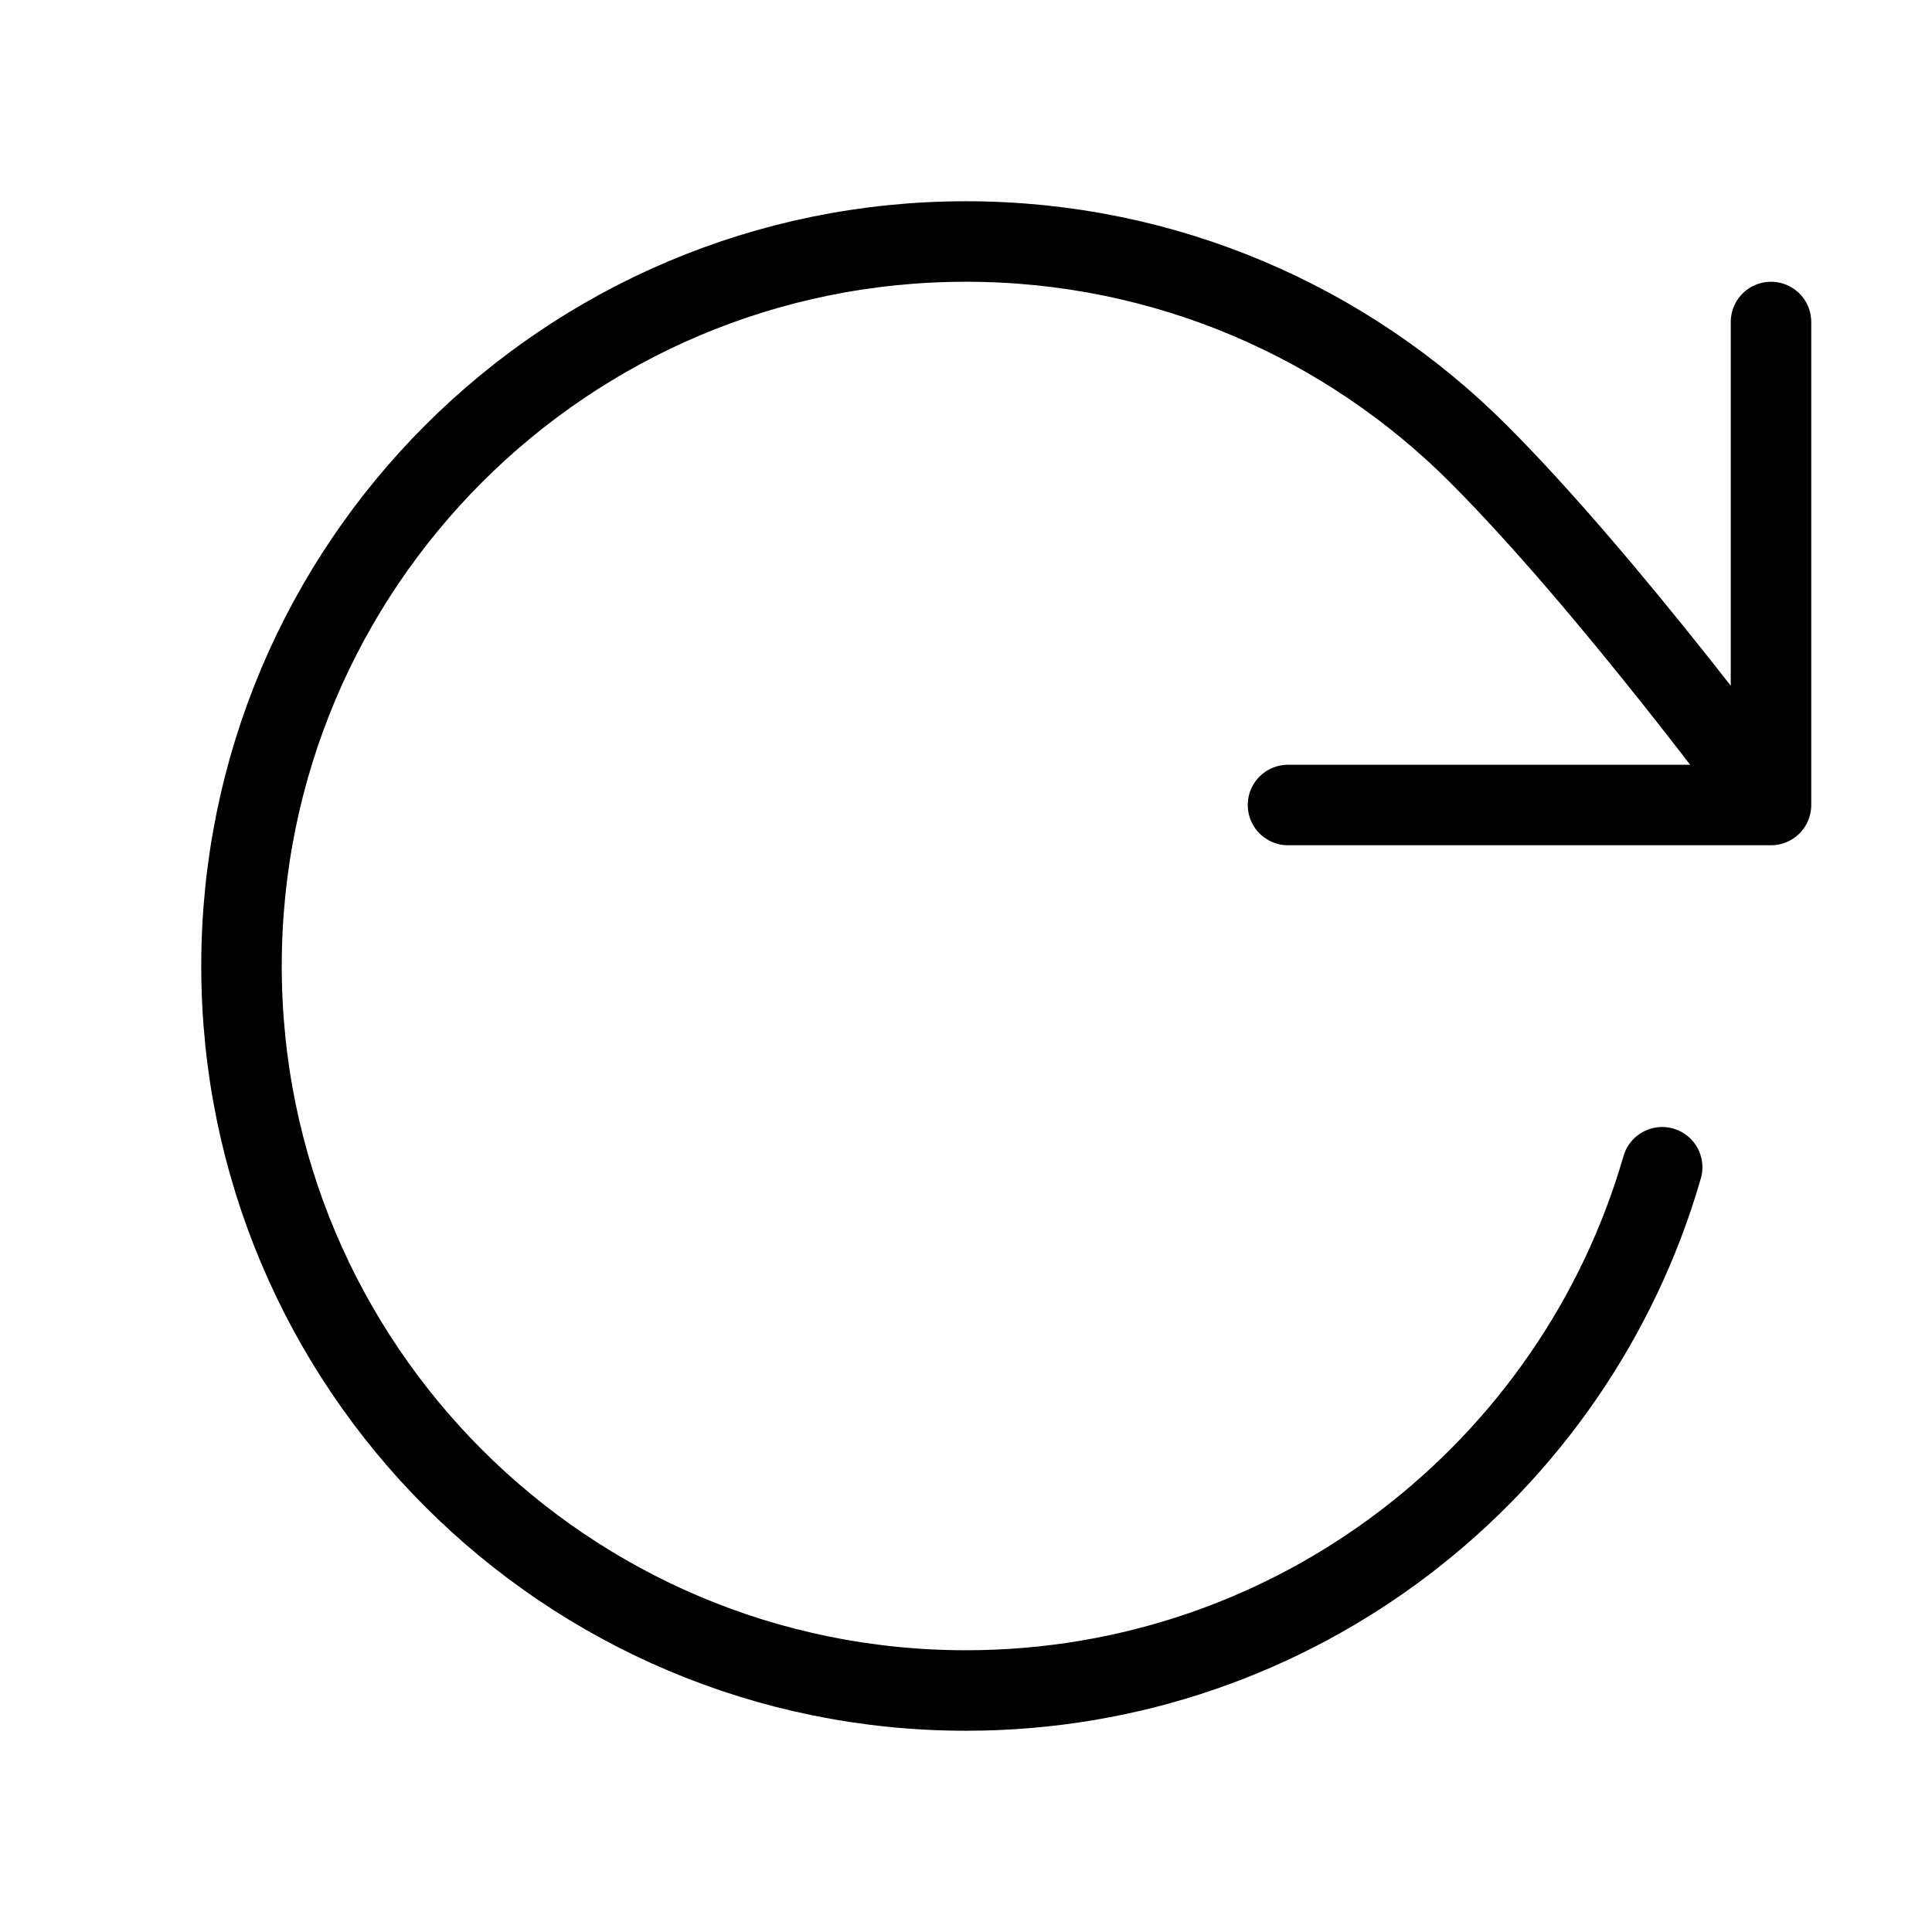
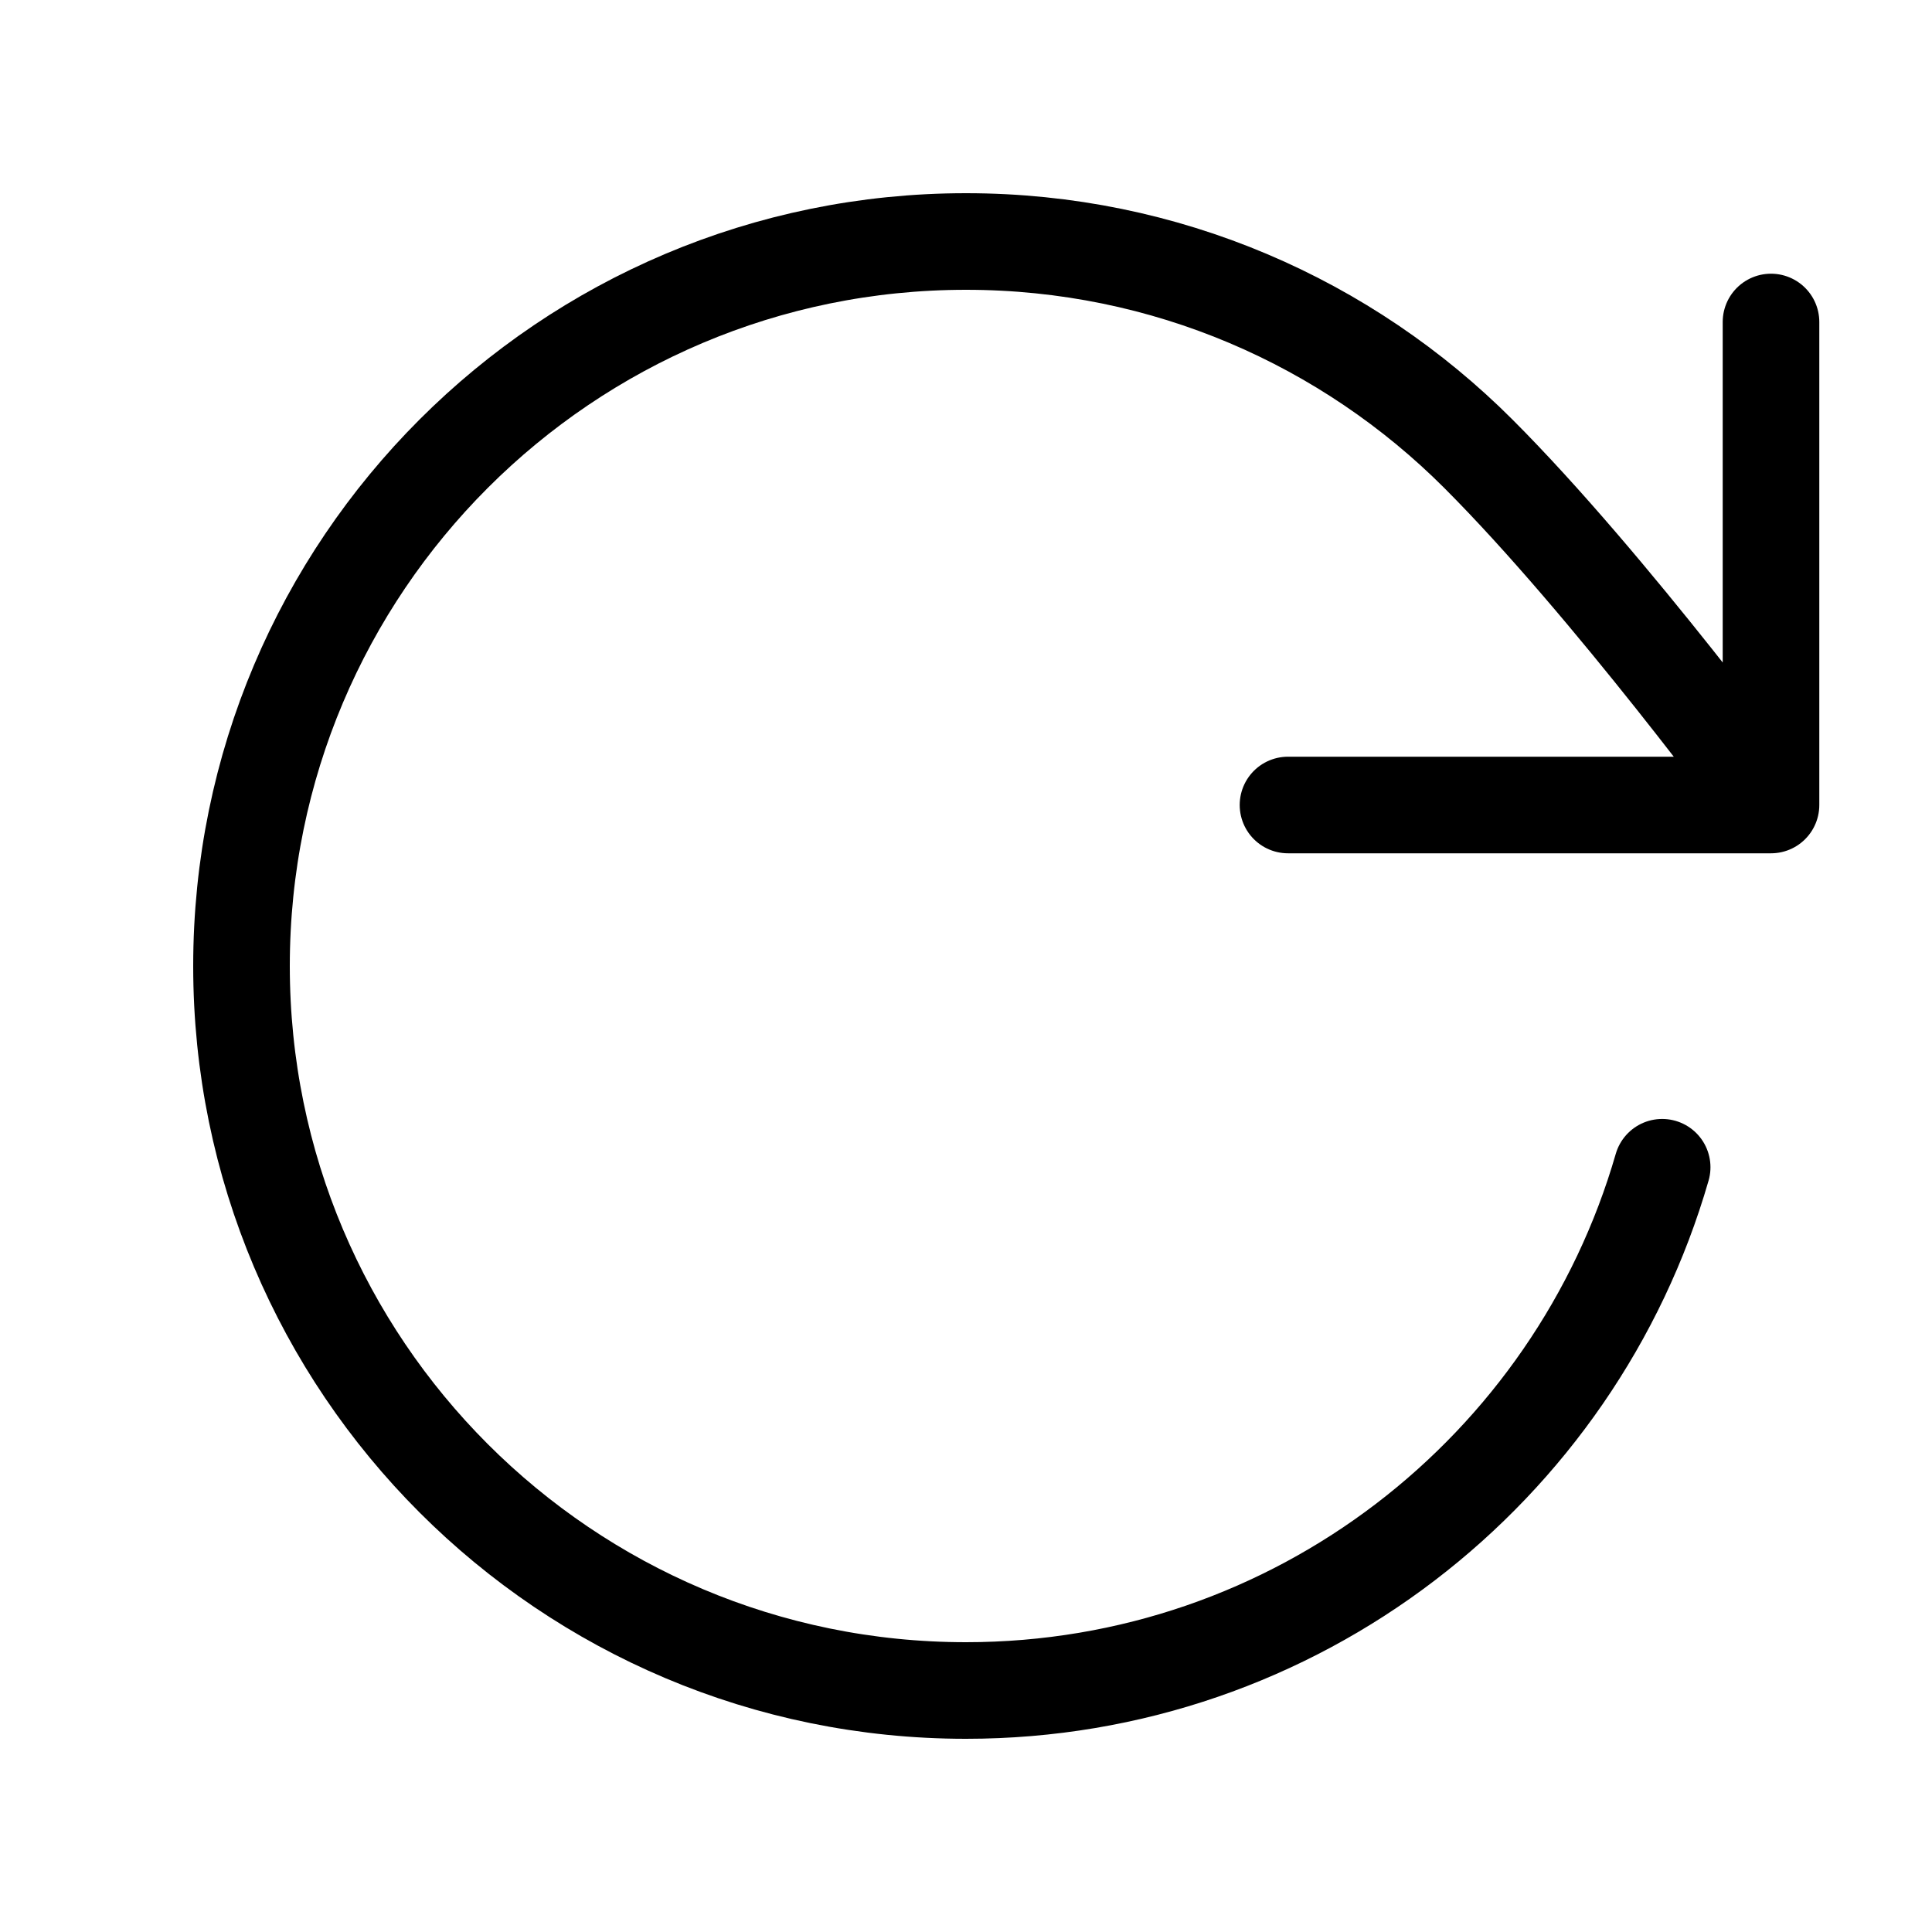
<svg xmlns="http://www.w3.org/2000/svg" width="24" height="24" viewBox="0 0 24 24" fill="none">
-   <path d="M22 10C22 10 19.995 7.268 18.366 5.638C16.737 4.008 14.486 3 12 3C7.029 3 3 7.029 3 12C3 16.971 7.029 21 12 21C16.103 21 19.565 18.254 20.648 14.5M22 10V4M22 10H16" stroke="currentColor" stroke-width="1" stroke-linecap="round" stroke-linejoin="round" />
+   <path d="M22 10C22 10 19.995 7.268 18.366 5.638C16.737 4.008 14.486 3 12 3C7.029 3 3 7.029 3 12C3 16.971 7.029 21 12 21C16.103 21 19.565 18.254 20.648 14.5M22 10V4M22 10H16" stroke="currentColor" stroke-width="1.2" stroke-linecap="round" stroke-linejoin="round" />
</svg>
